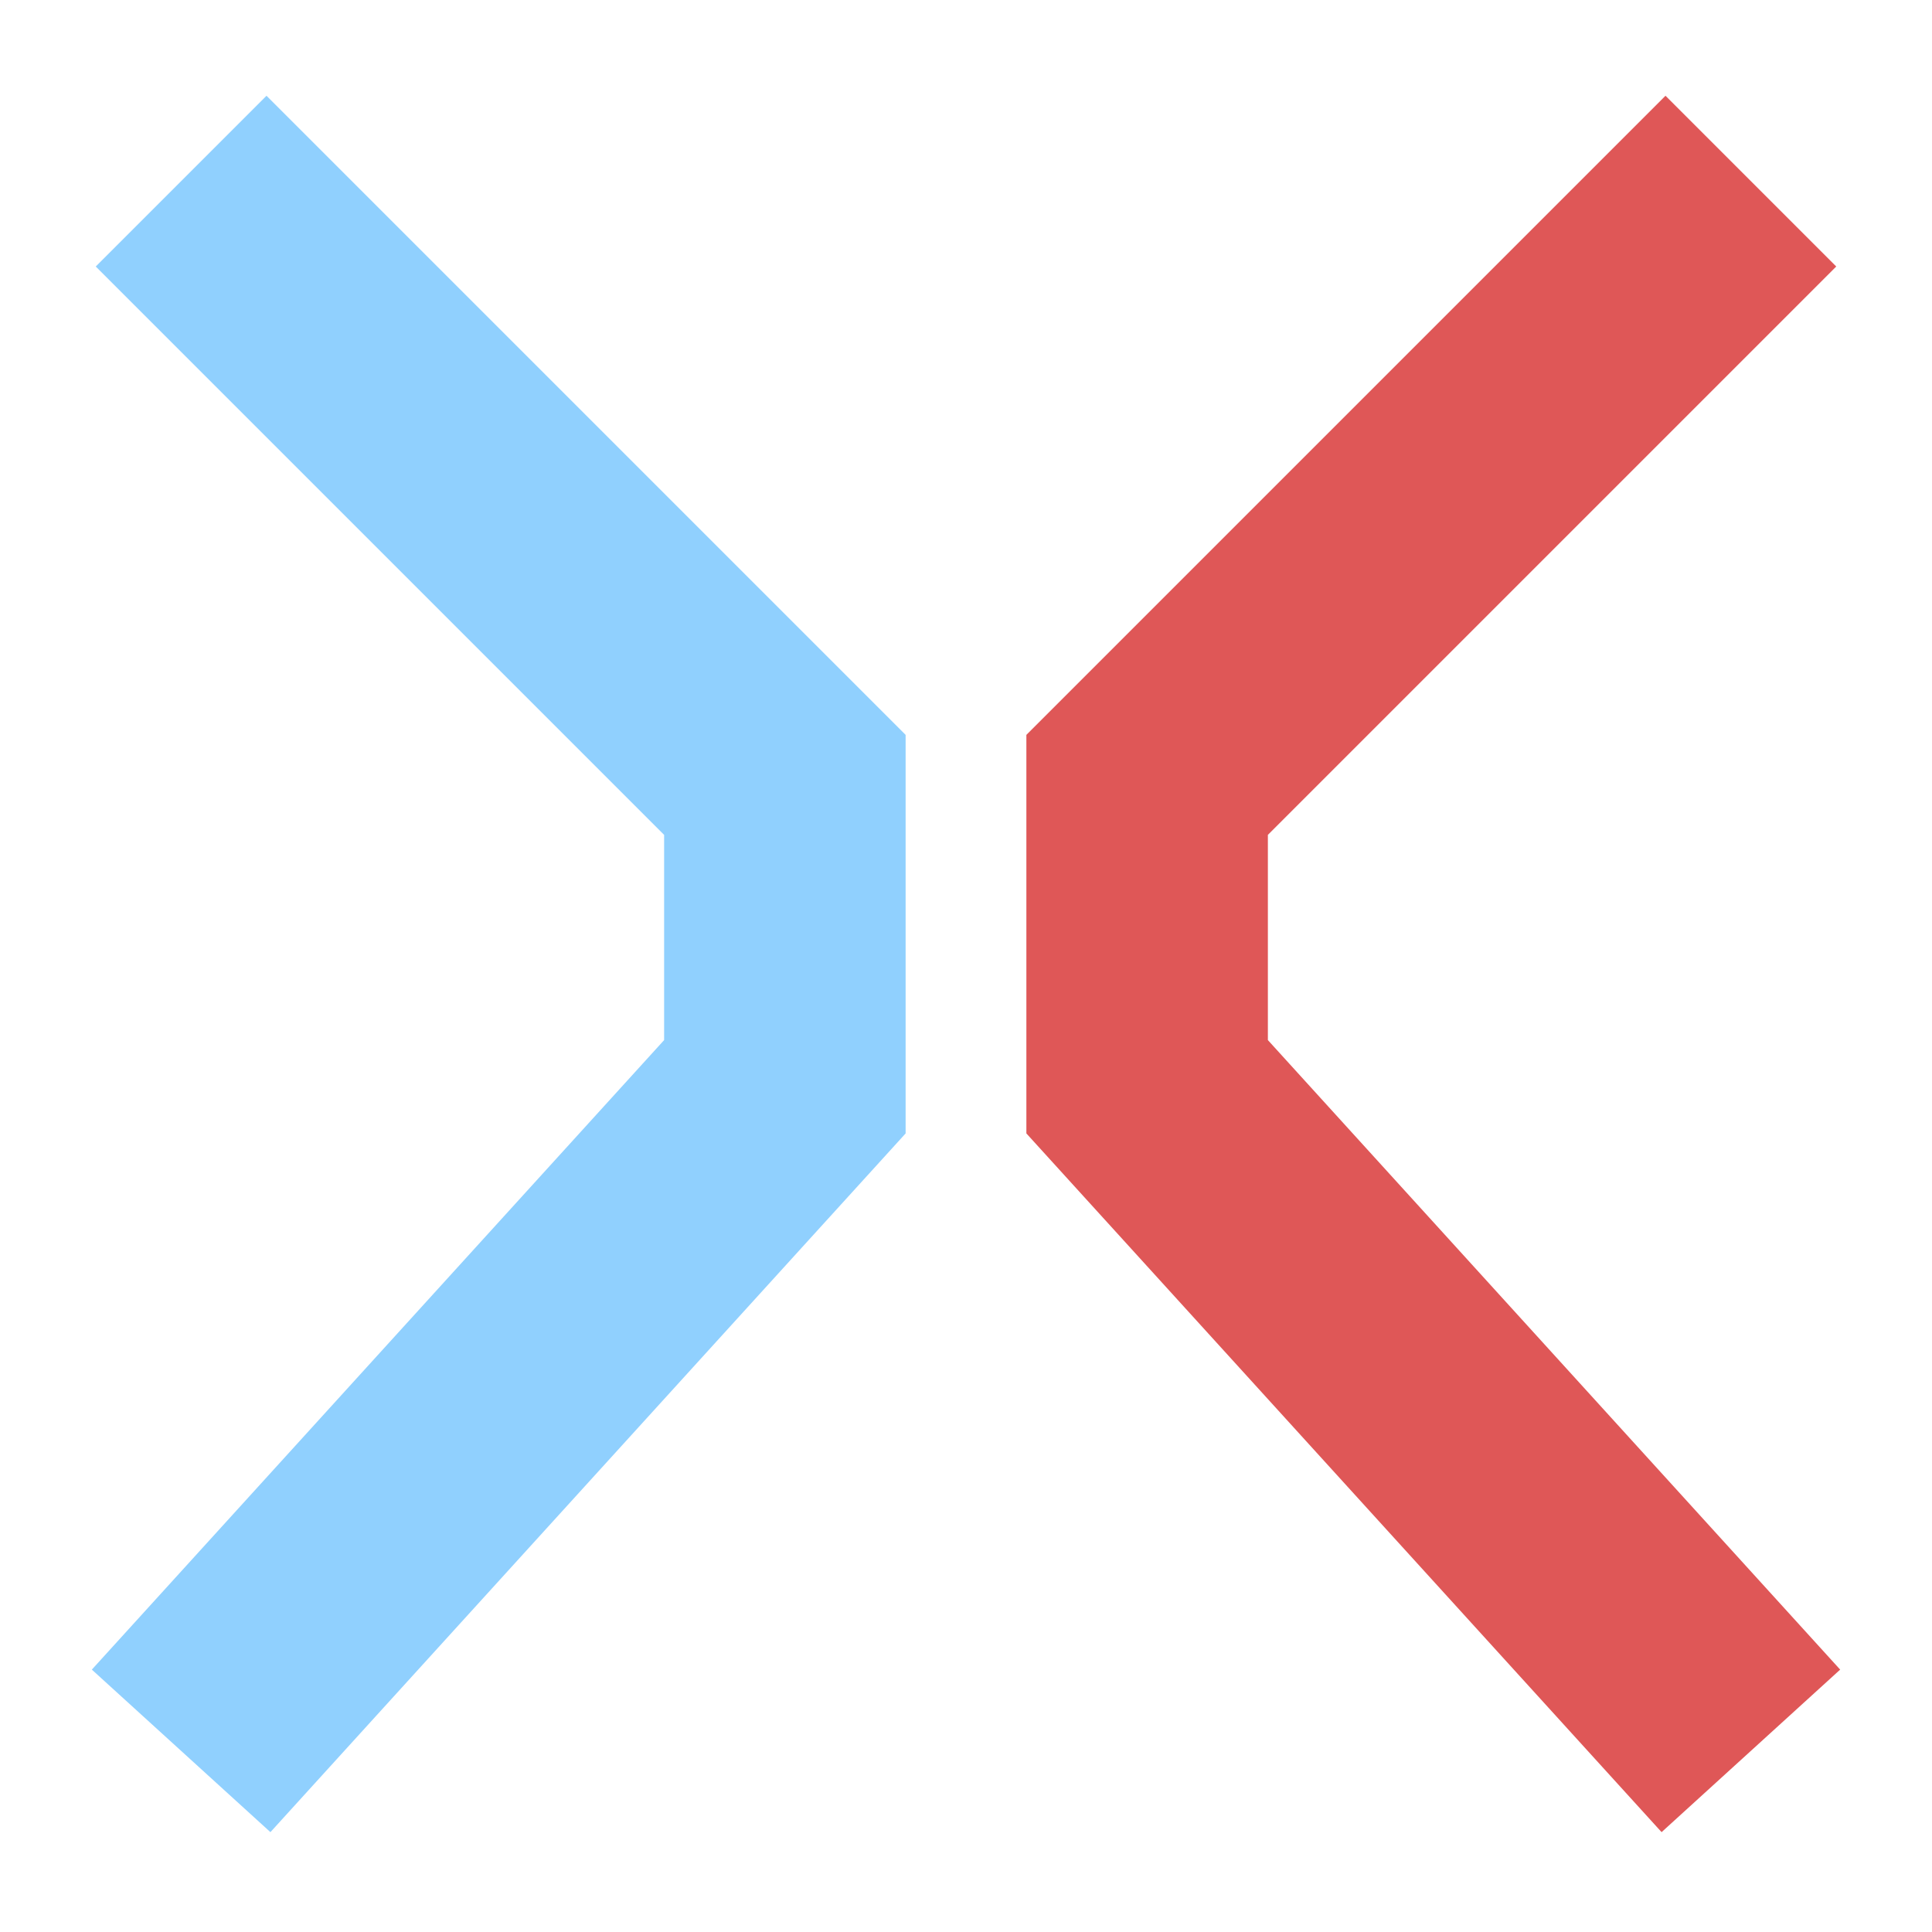
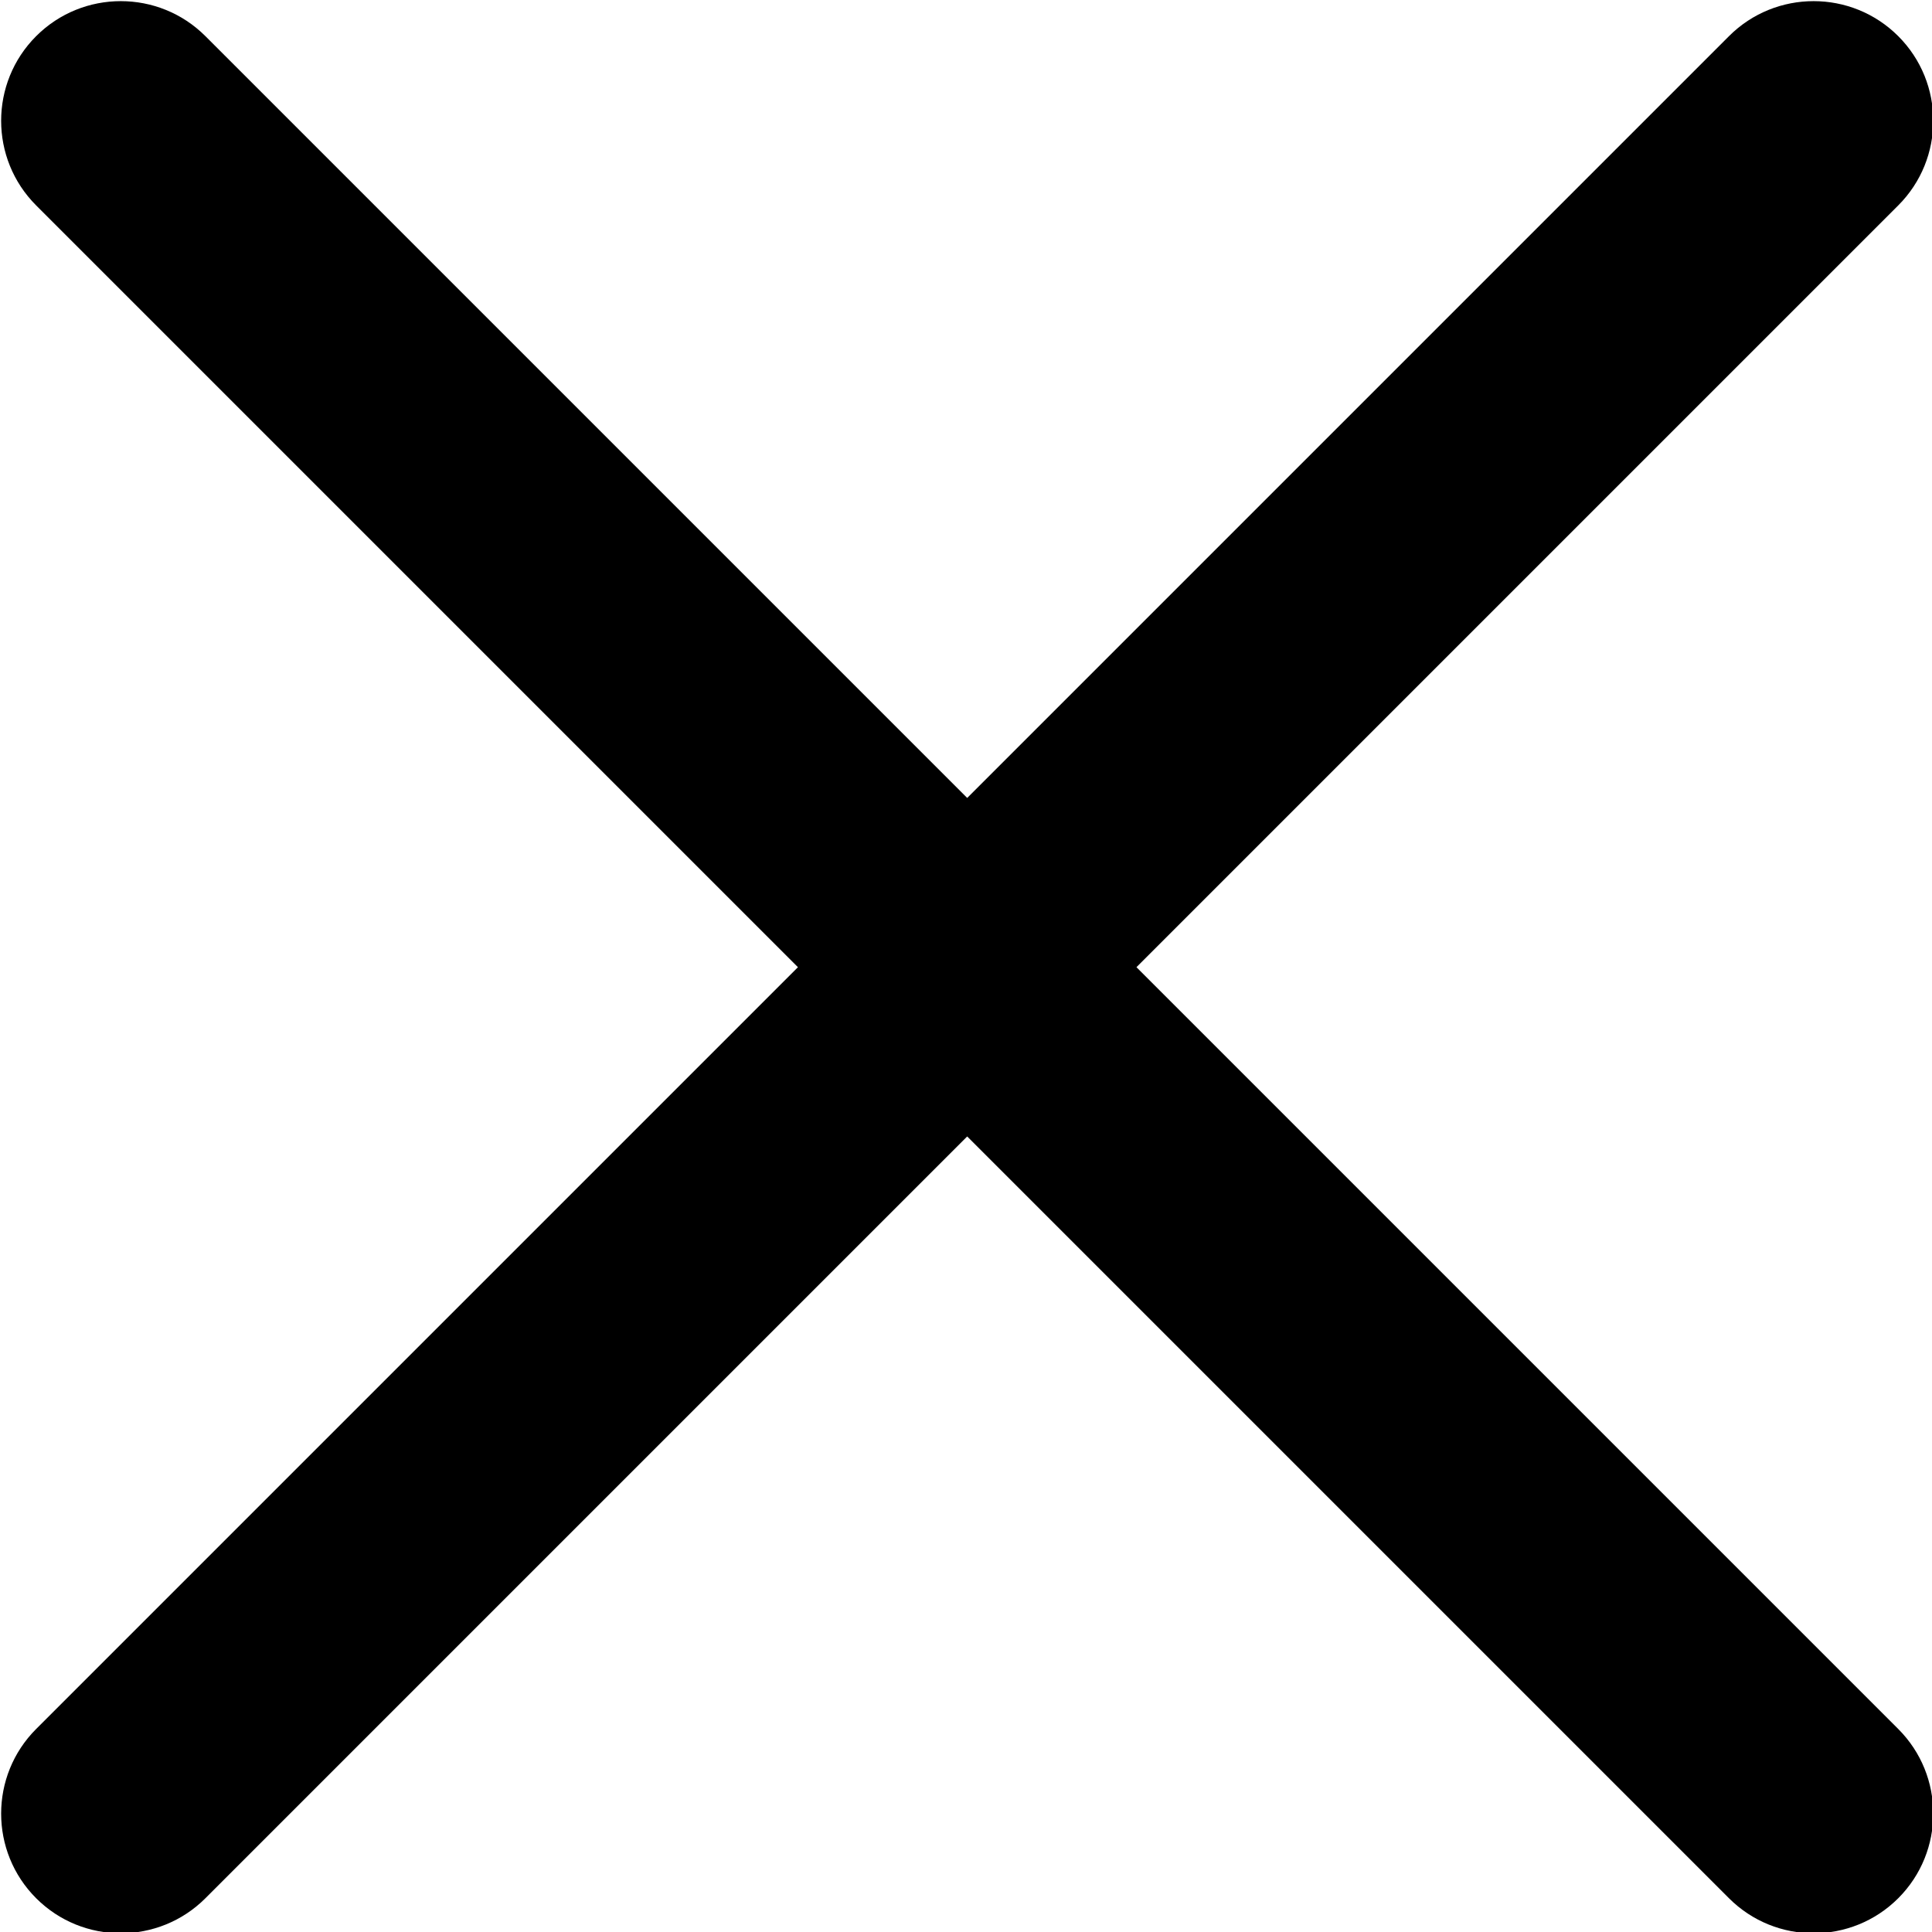
- <svg xmlns="http://www.w3.org/2000/svg" viewBox="0 0 32 32">
-   <polygon fill="#90d0fe" points="4.479,30.346 1.521,27.654 11,17.227 11,13.828 1.586,4.414 4.414,1.586 15,12.172 15,18.773" />
-   <polygon fill="#df5757" points="27.521,30.346 17,18.773 17,12.172 27.586,1.586 30.414,4.414 21,13.828 21,17.227 30.479,27.654" />
+ <svg xmlns="http://www.w3.org/2000/svg" fill-rule="evenodd" stroke-linejoin="round" stroke-miterlimit="2" clip-rule="evenodd" id="multiply" viewBox="7.96 7.96 8.07 8.07">
+   <path d="M8.818,15.889l7.071,-7.071c0.195,-0.195 0.195,-0.512 0,-0.707c-0.195,-0.195 -0.512,-0.195 -0.707,-0l-7.071,7.071c-0.195,0.195 -0.195,0.512 -0,0.707c0.195,0.195 0.512,0.195 0.707,0Z" />
+   <path d="M15.889,15.182l-7.071,-7.071c-0.195,-0.195 -0.512,-0.195 -0.707,-0c-0.195,0.195 -0.195,0.512 -0,0.707l7.071,7.071c0.195,0.195 0.512,0.195 0.707,0c0.195,-0.195 0.195,-0.512 0,-0.707Z" />
</svg>
